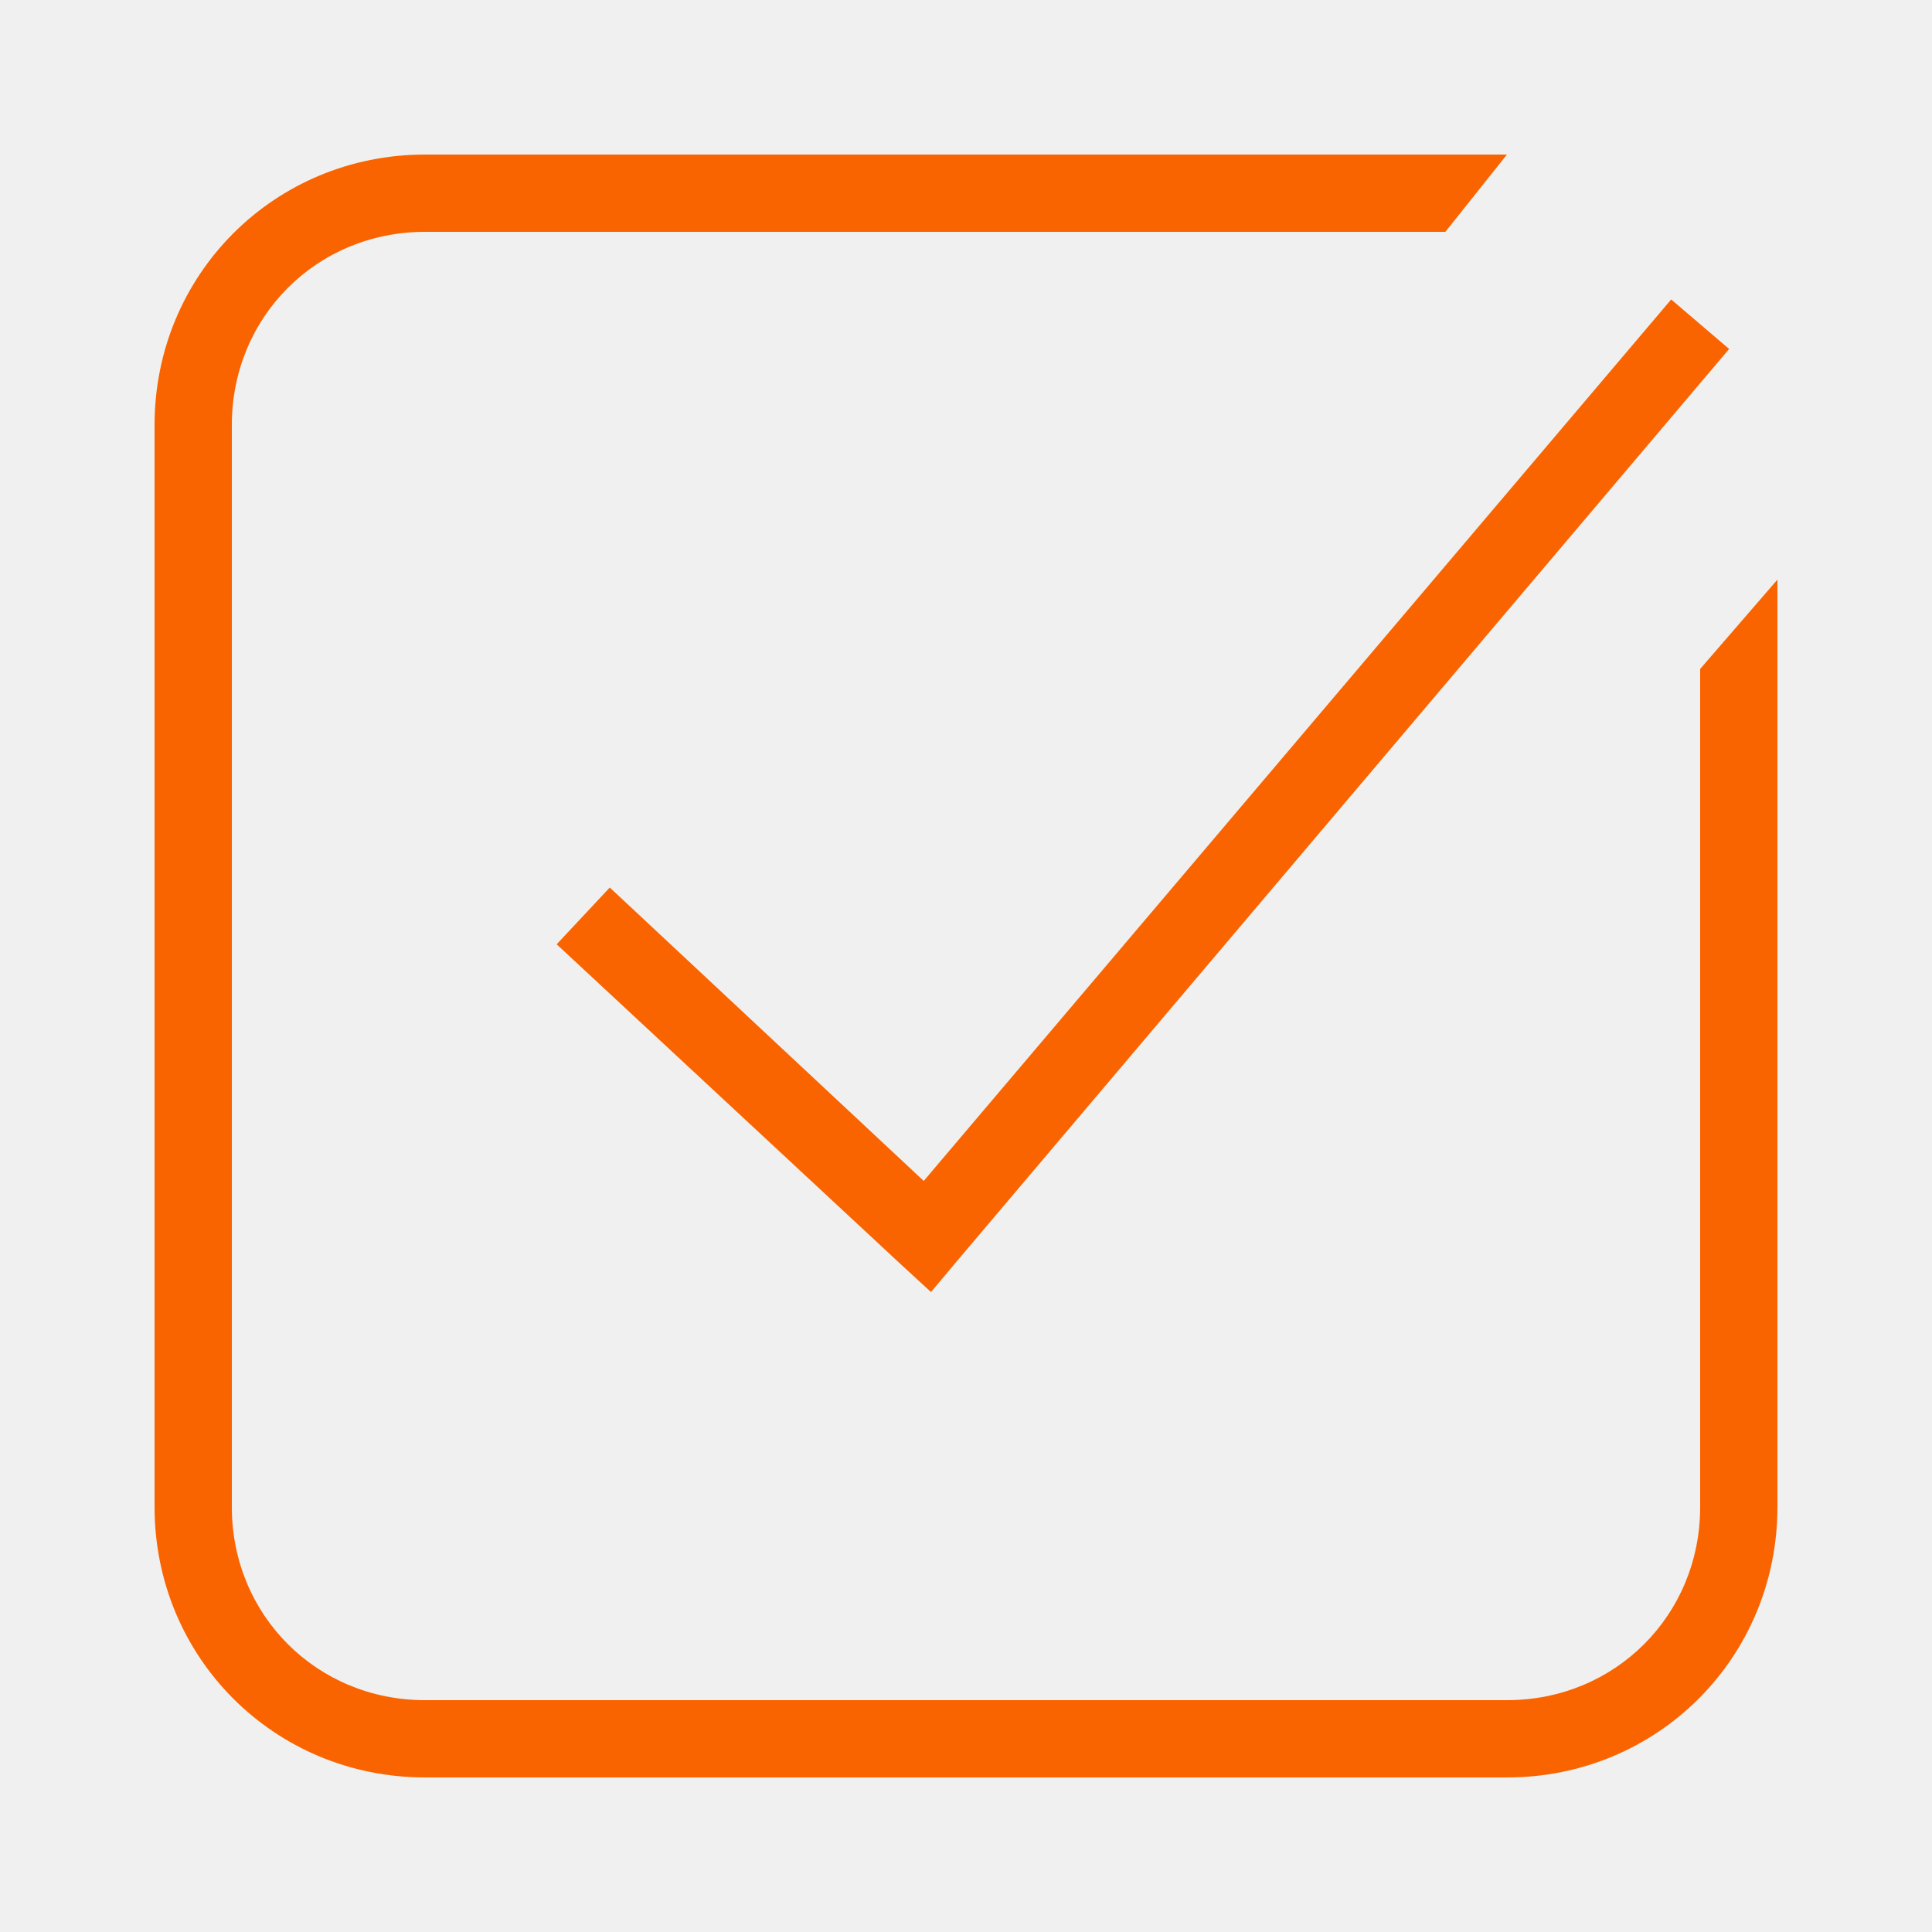
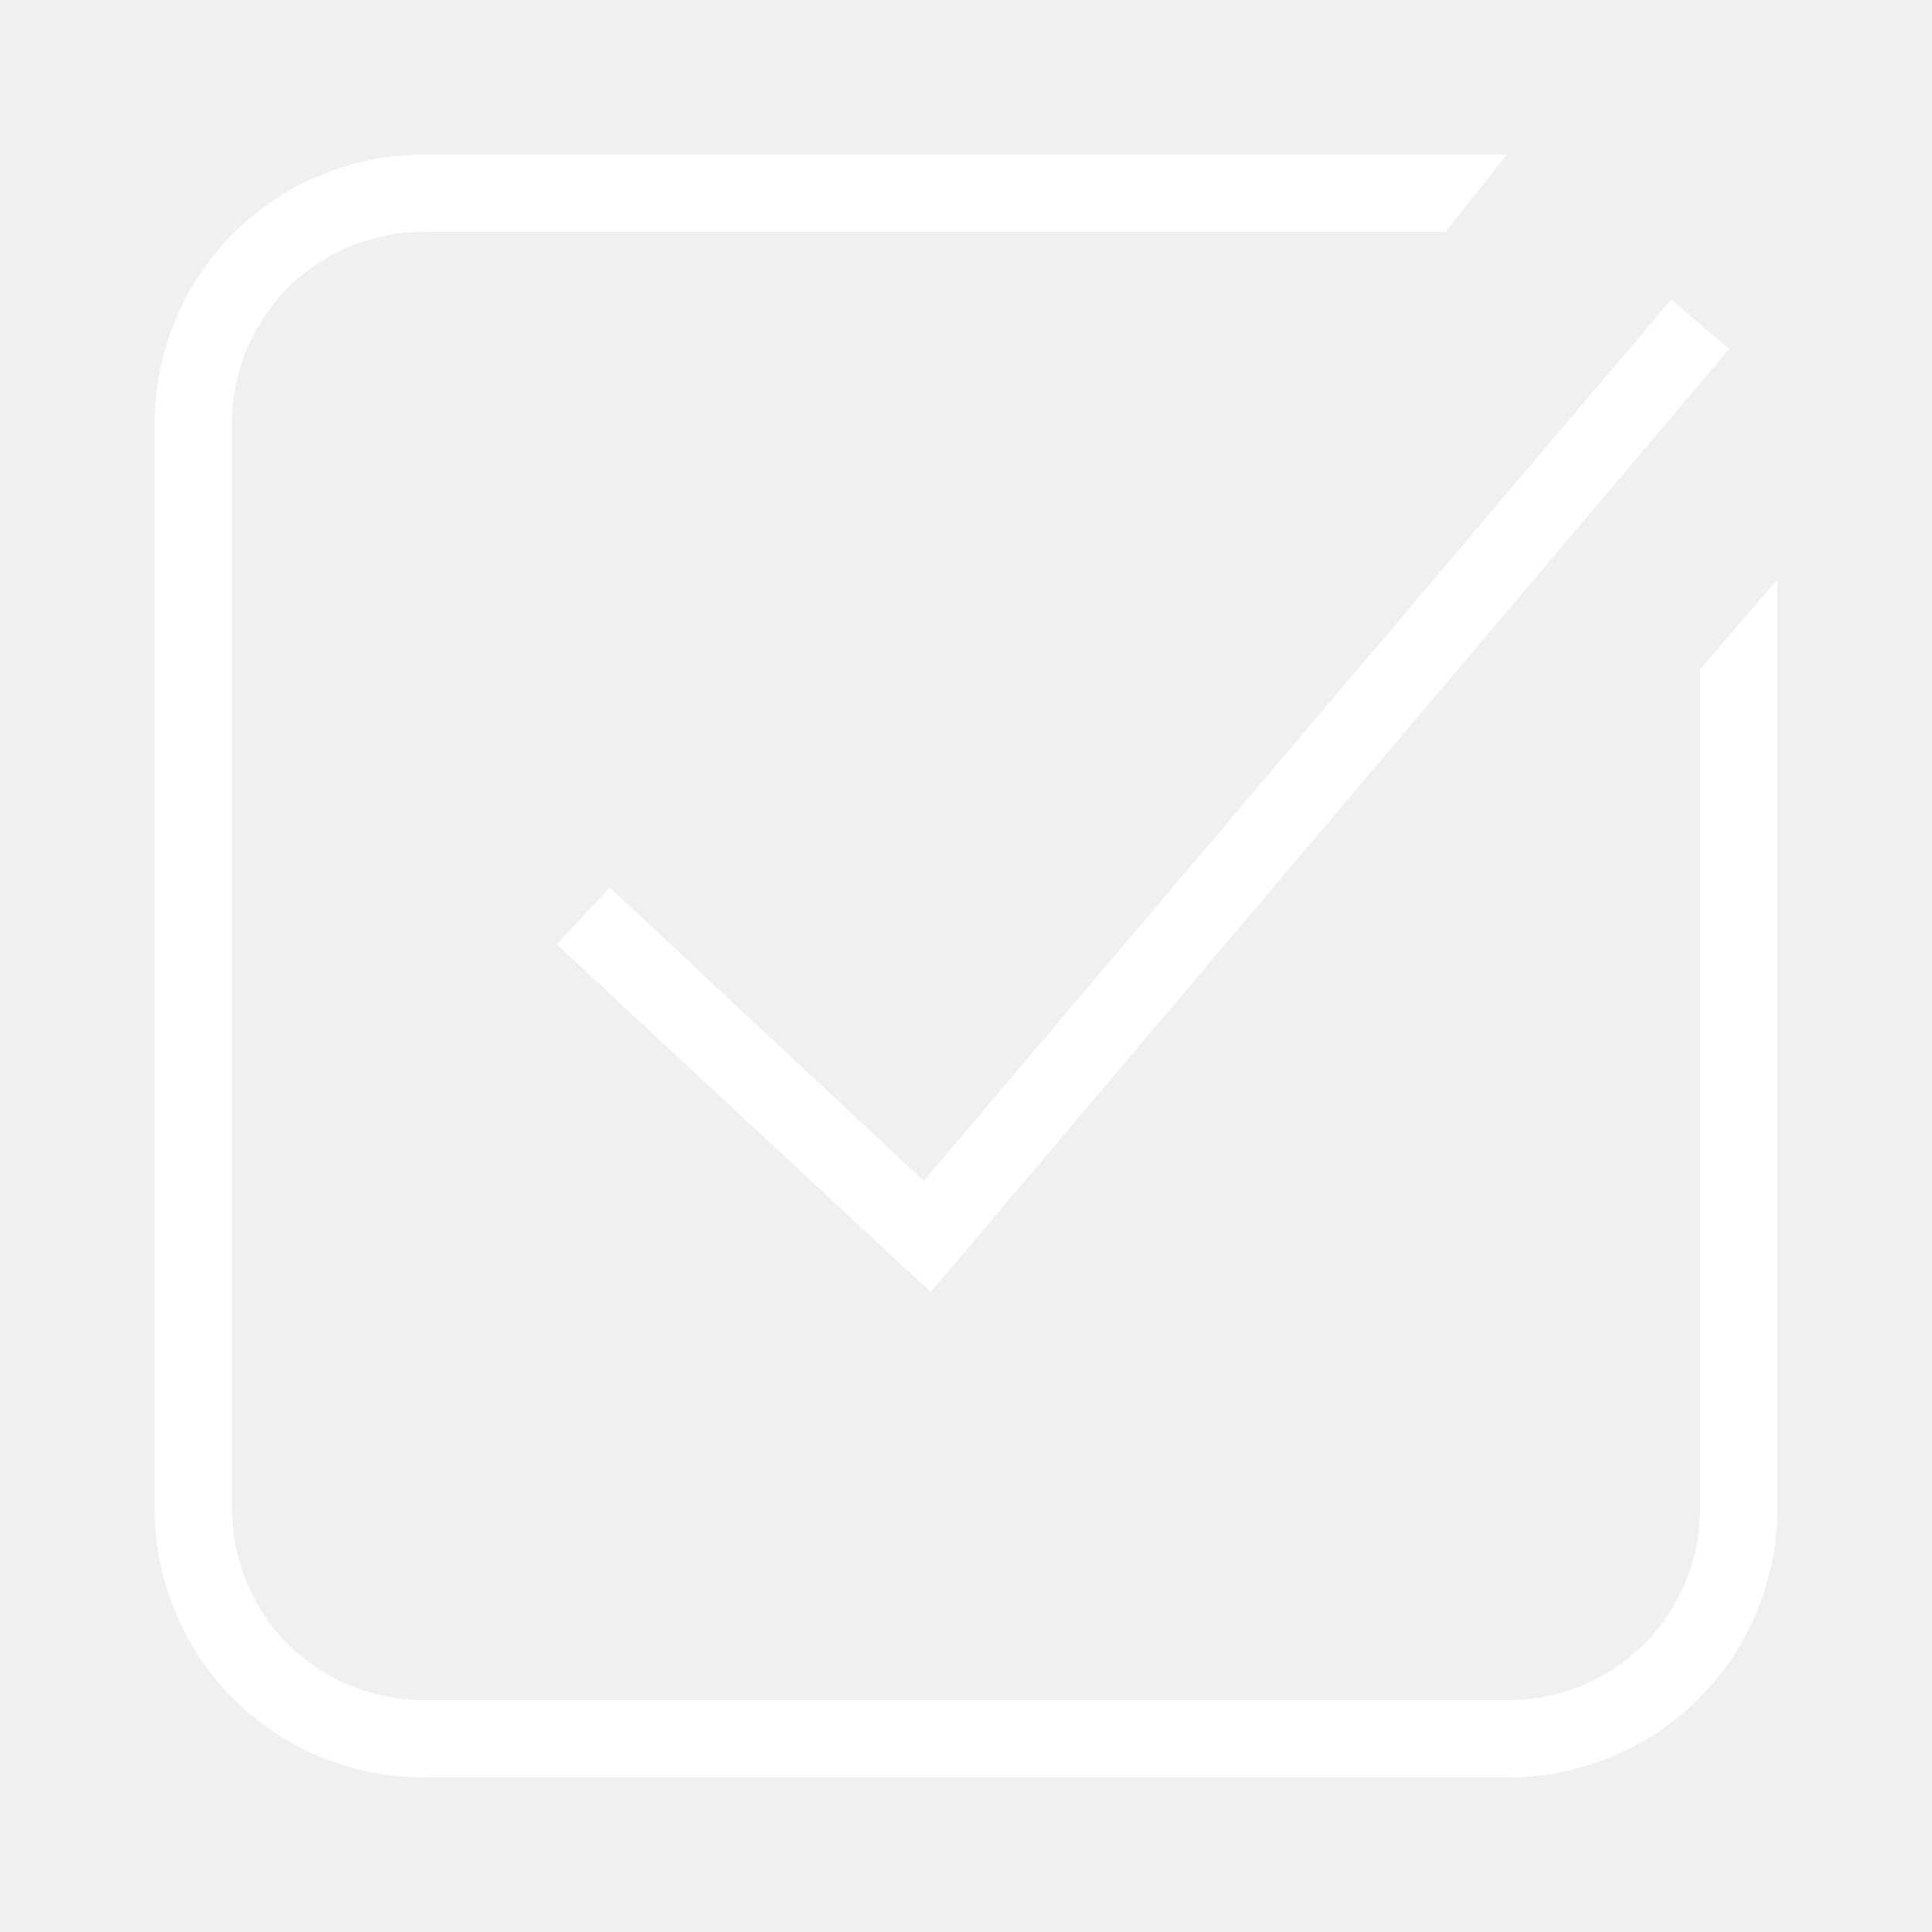
- <svg xmlns="http://www.w3.org/2000/svg" viewBox="0 0 50 50" width="50px" height="50px" fill="#fa6400">
+ <svg xmlns="http://www.w3.org/2000/svg" viewBox="0 0 50 50" width="50px" height="50px" fill="#fff">
  <path d="M 11 4 C 7.102 4 4 7.102 4 11 L 4 39 C 4 42.898 7.102 46 11 46 L 39 46 C 42.898 46 46 42.898 46 39 L 46 15 L 44 17.312 L 44 39 C 44 41.801 41.801 44 39 44 L 11 44 C 8.199 44 6 41.801 6 39 L 6 11 C 6 8.199 8.199 6 11 6 L 37.406 6 L 39 4 Z M 43.25 7.75 L 23.906 30.562 L 15.781 22.969 L 14.406 24.438 L 23.312 32.719 L 24.094 33.438 L 24.75 32.656 L 44.75 9.031 Z" />
</svg>
